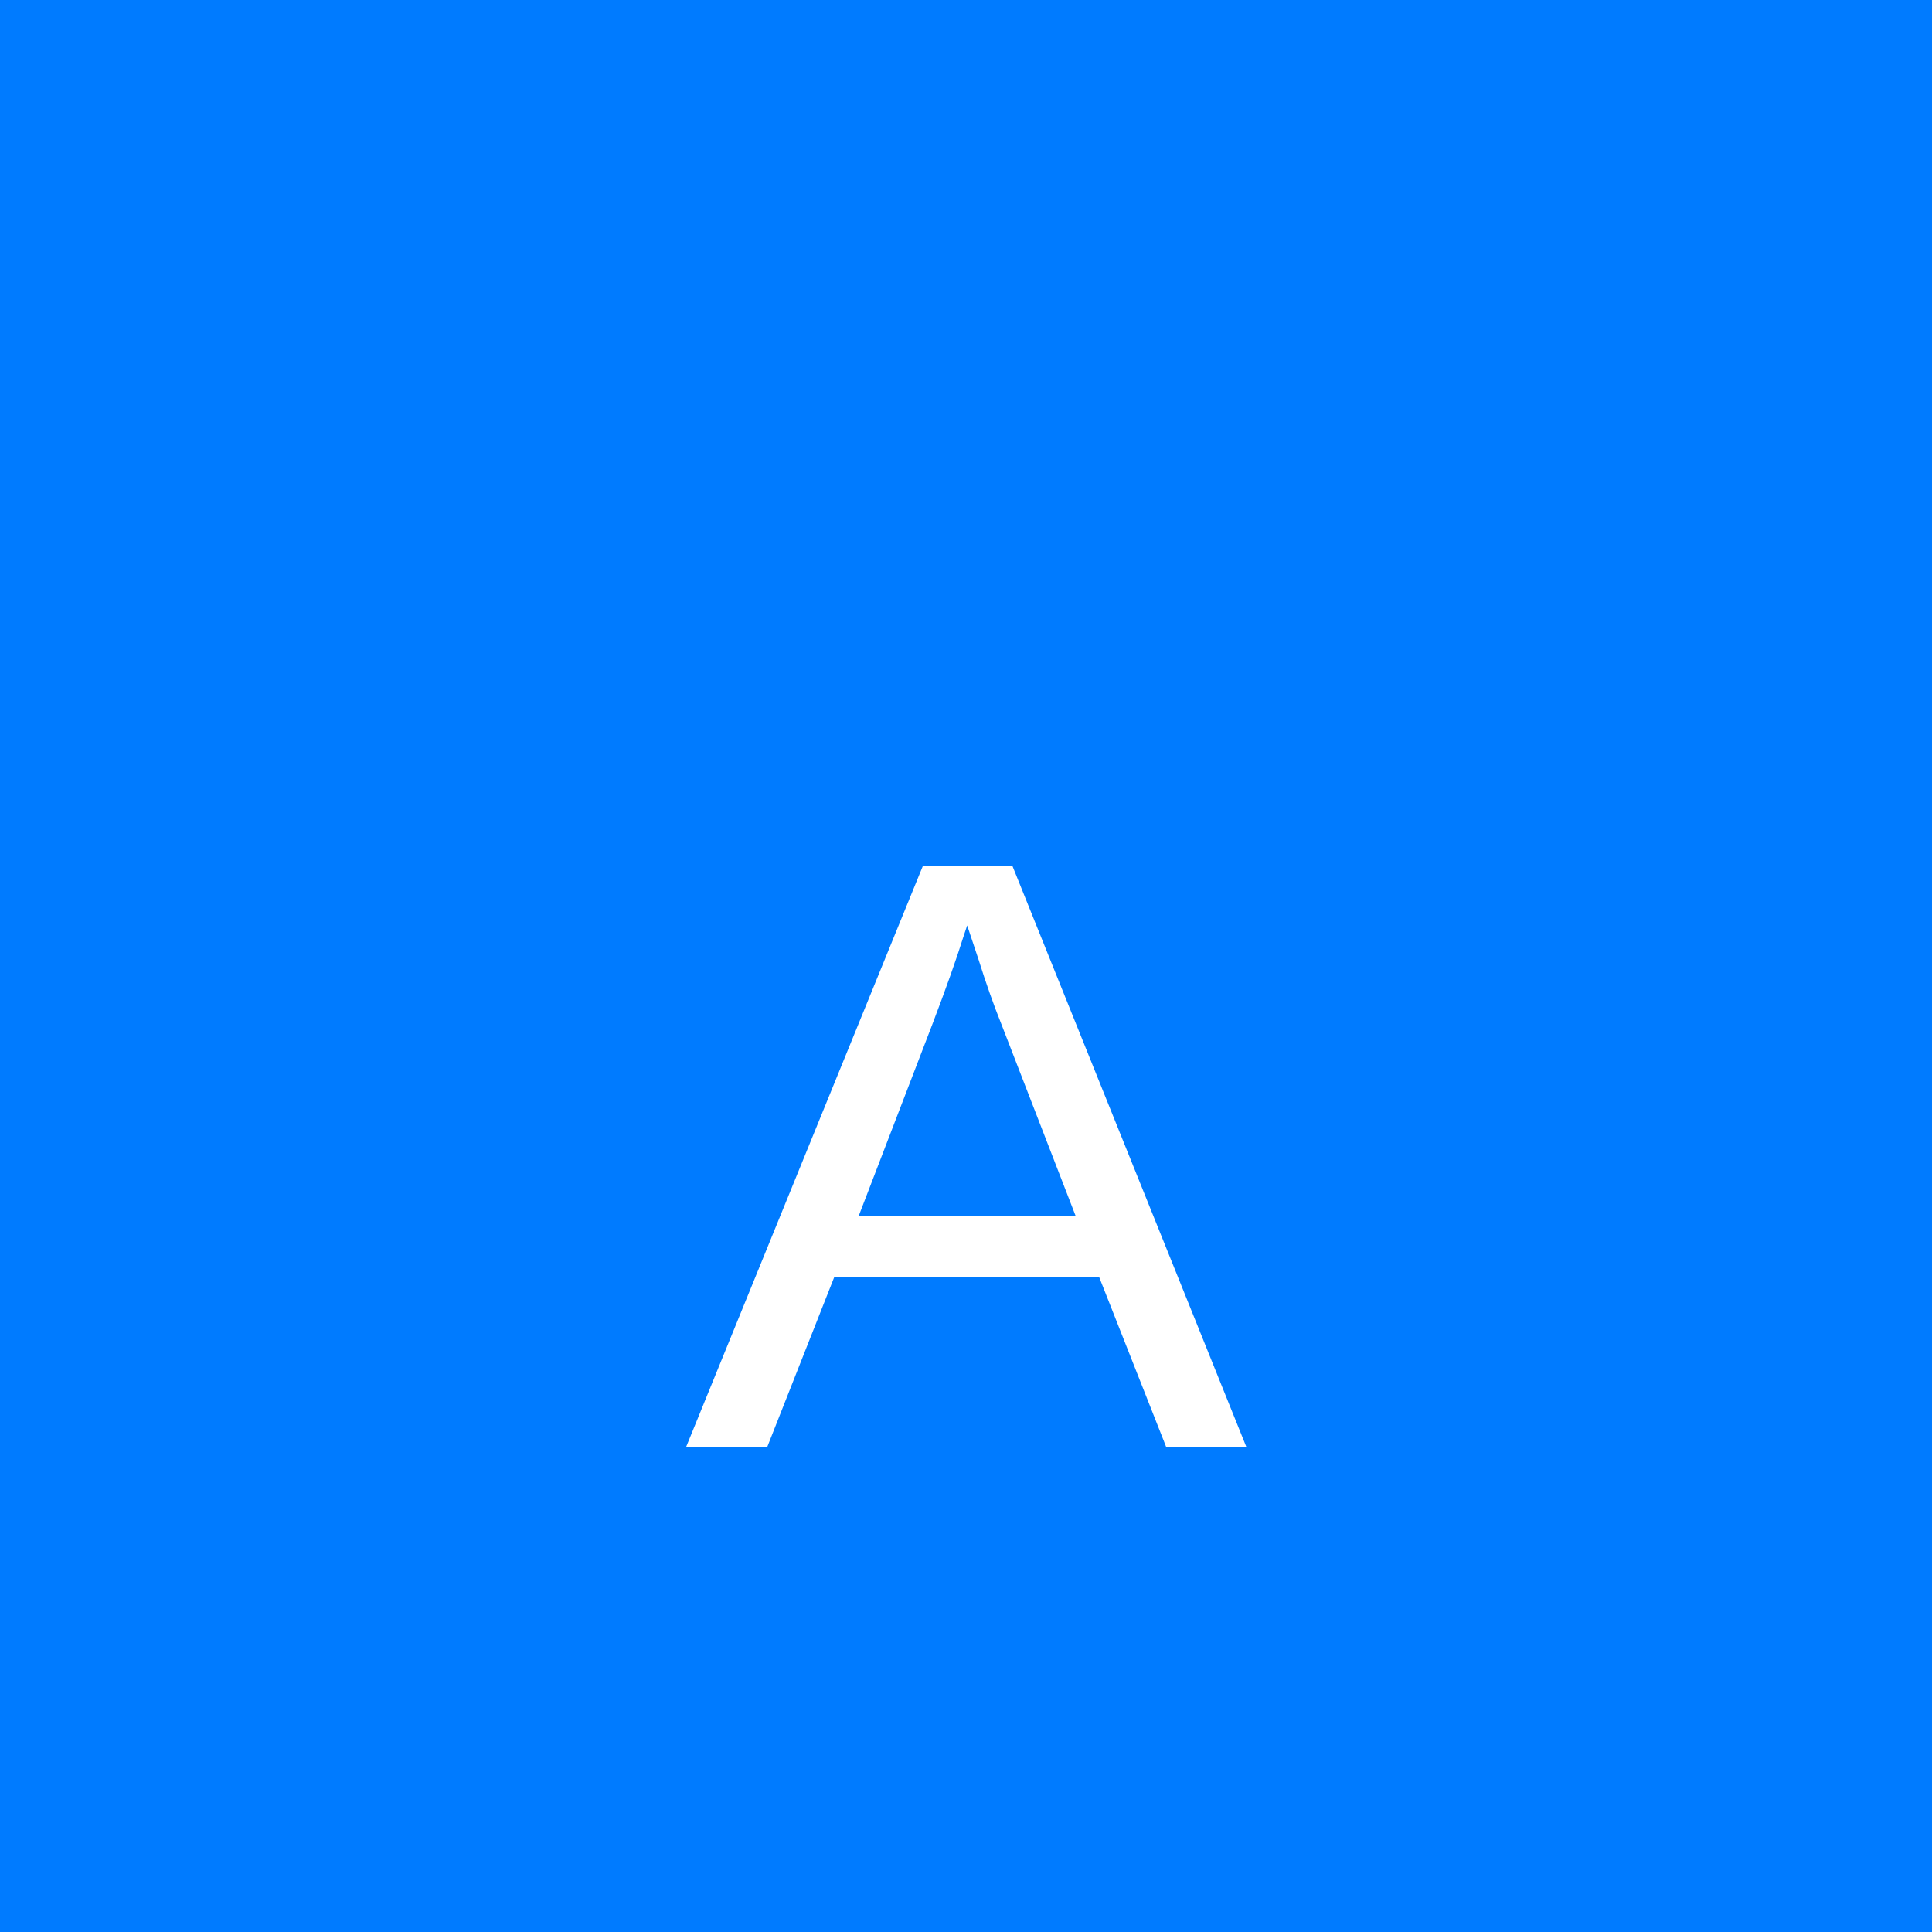
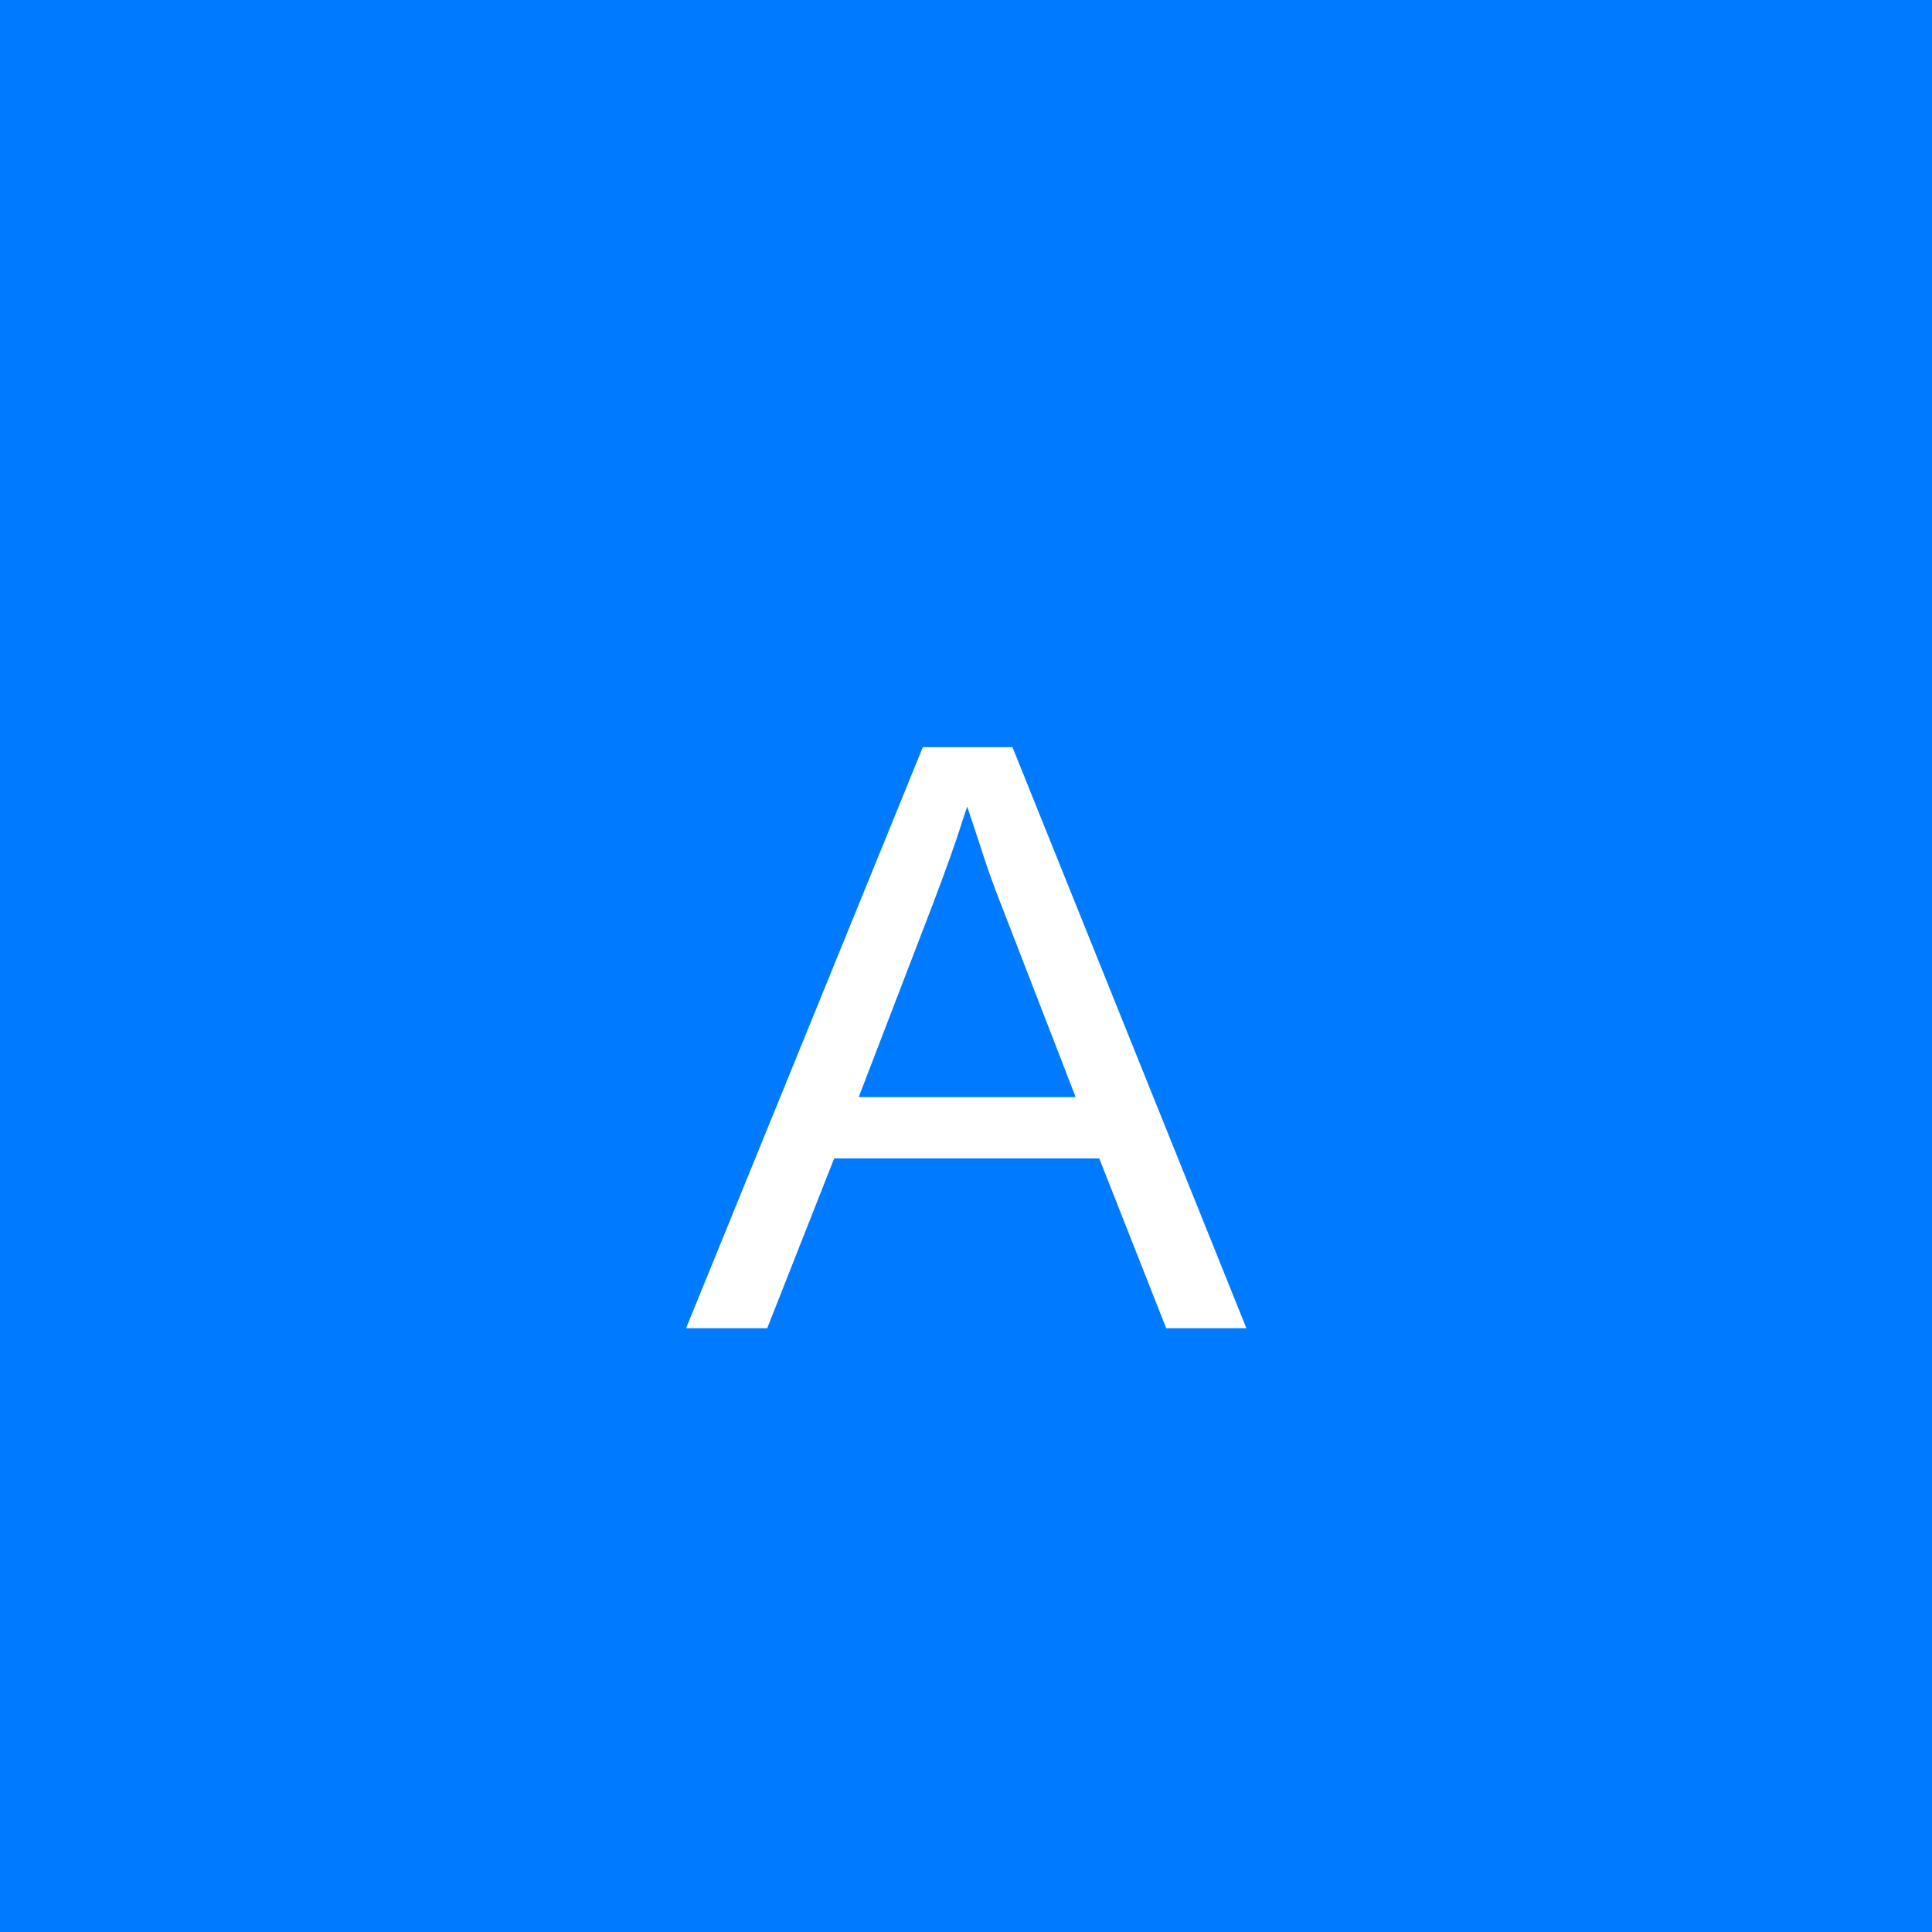
<svg xmlns="http://www.w3.org/2000/svg" width="32" height="32">
  <rect width="32" height="32" fill="#007bff" />
-   <text x="16" y="20" font-family="Arial, sans-serif" font-size="14" fill="white" text-anchor="middle" dominant-baseline="middle">A</text>
+   <text x="16" y="22" font-family="Arial, sans-serif" font-size="14" fill="white" text-anchor="middle">A</text>
</svg>
